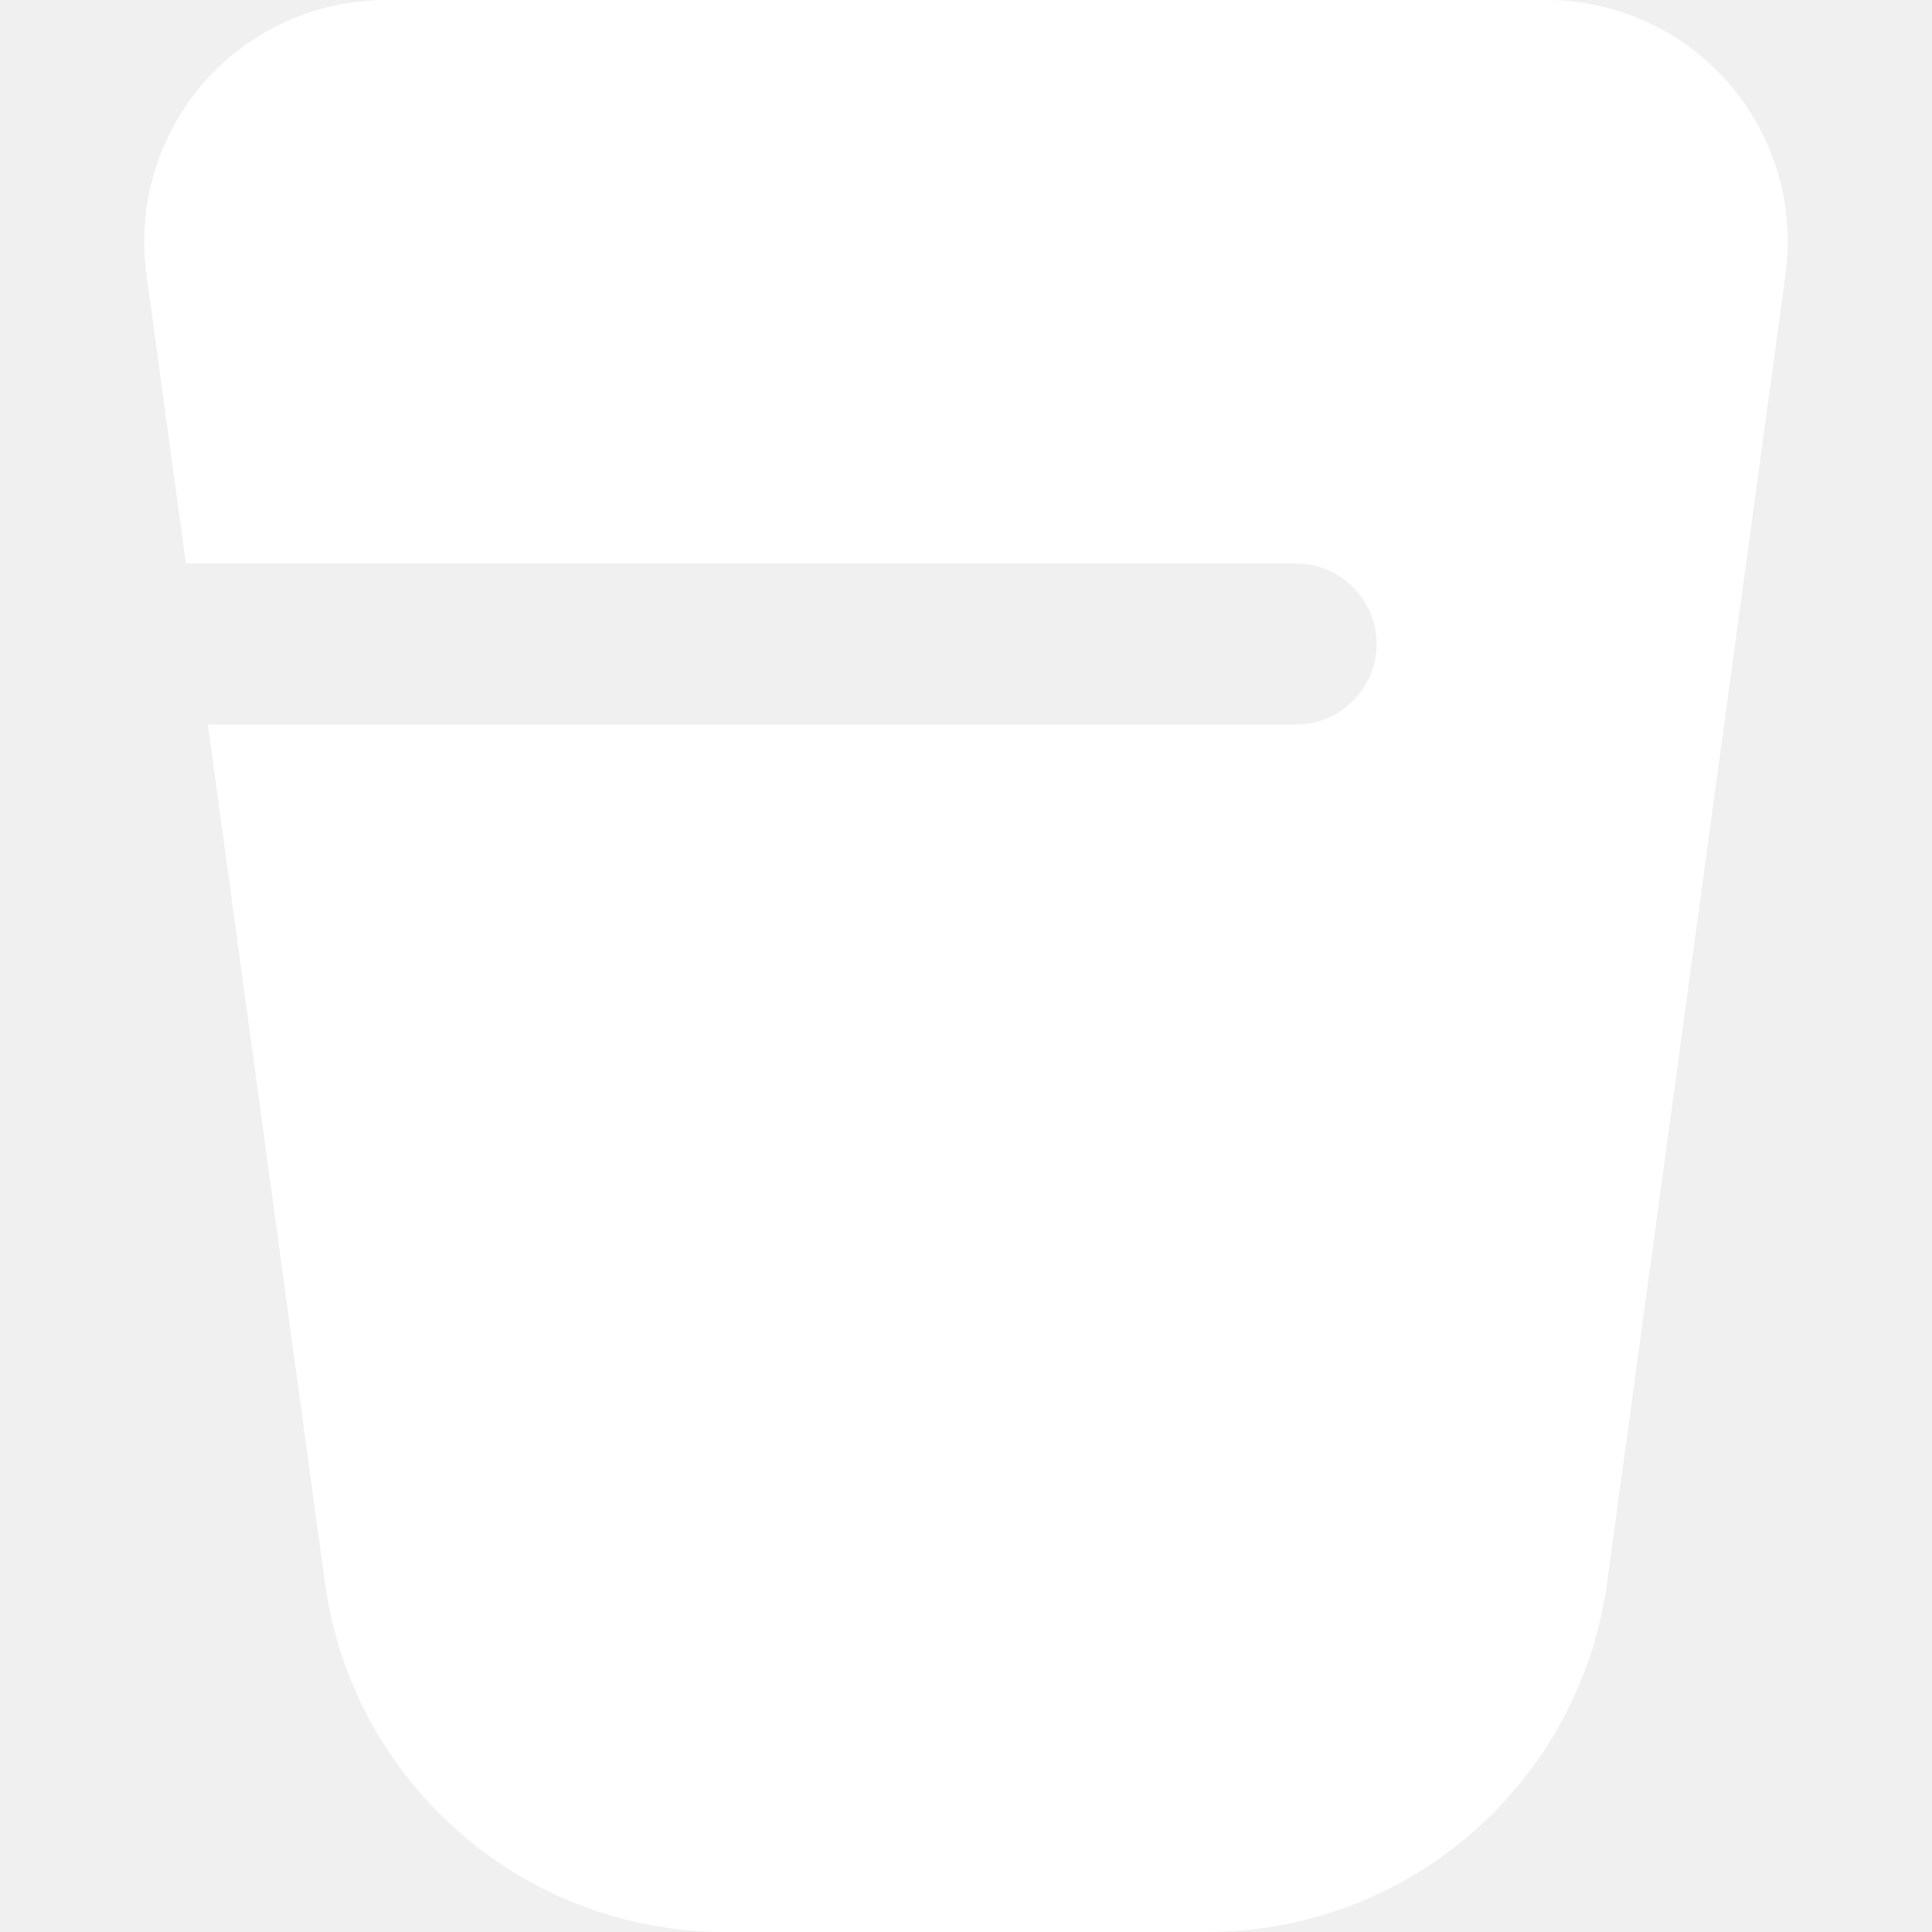
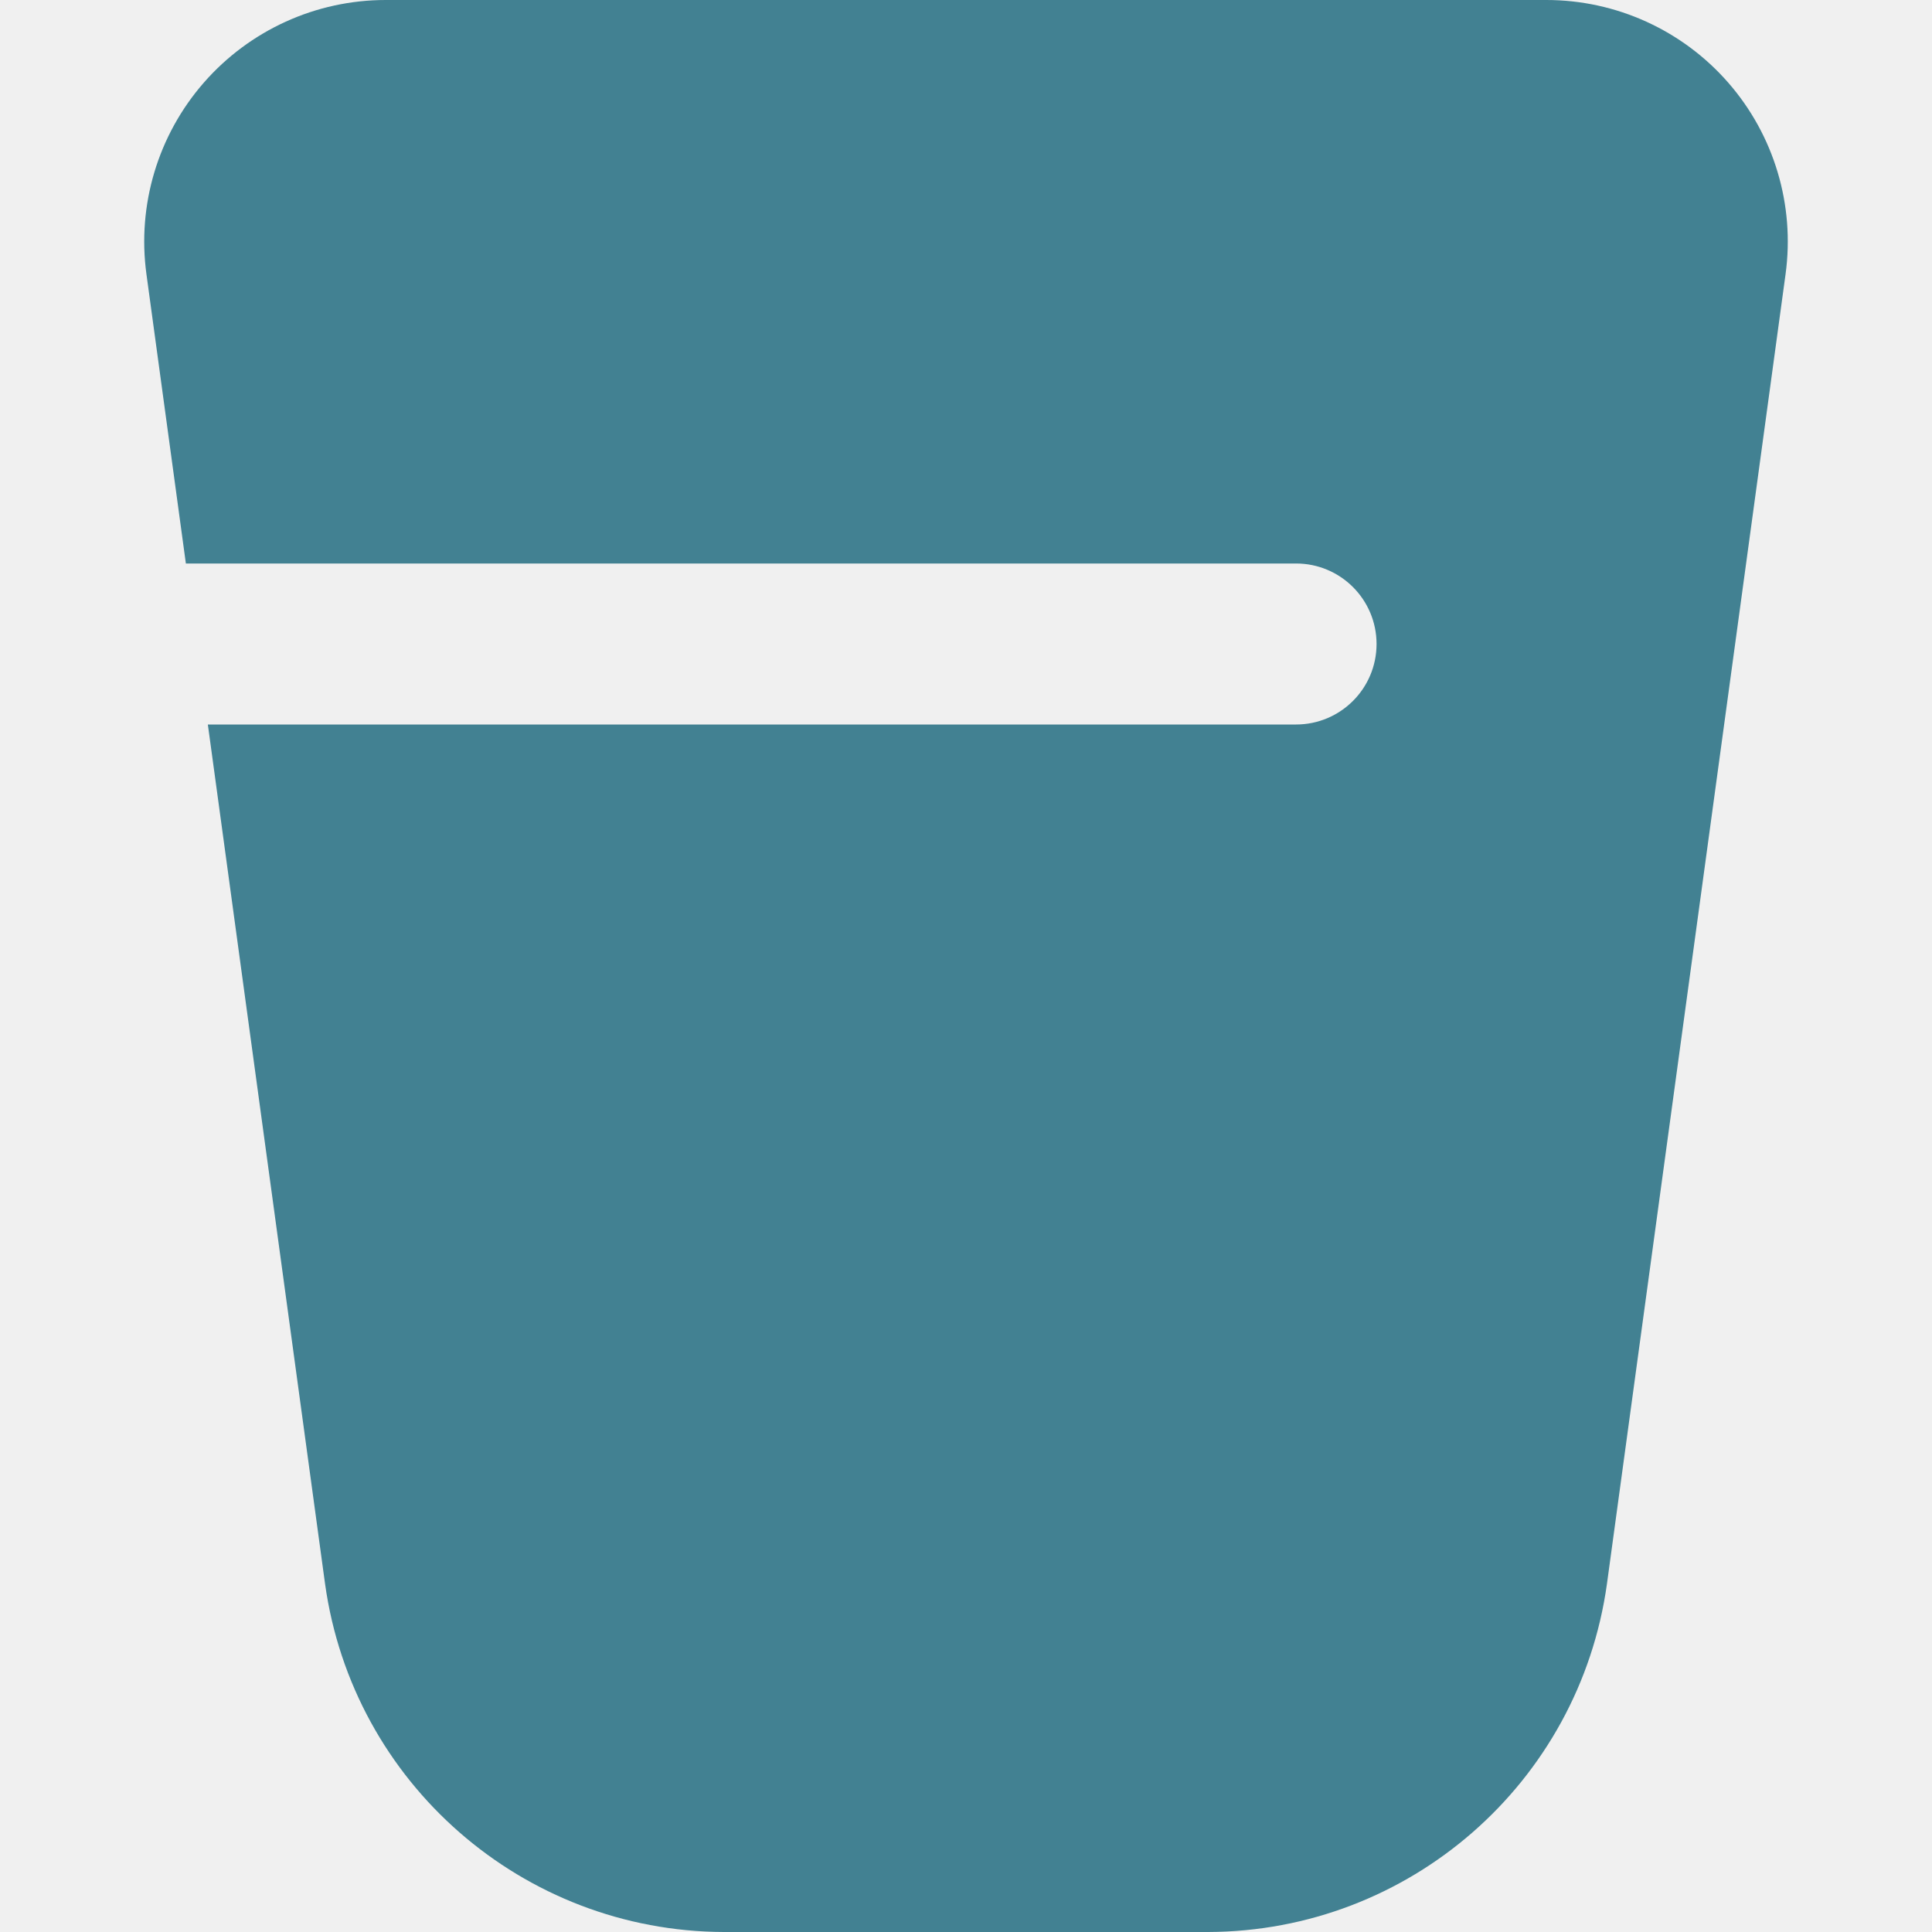
<svg xmlns="http://www.w3.org/2000/svg" id="Layer_1" data-name="Layer 1" viewBox="0 0 24 24" width="512" height="512">
-   <path d="M21.469,1.027A3,3,0,0,0,19.209,0H4.791A3,3,0,0,0,1.819,3.405L2.309,7H16.1a1,1,0,0,1,0,2H2.582L4.038,19.675A5.017,5.017,0,0,0,8.992,24h6.016a5.017,5.017,0,0,0,4.954-4.324L22.181,3.405A3,3,0,0,0,21.469,1.027Z" fill="#FFFFFF" />
+   <path d="M21.469,1.027A3,3,0,0,0,19.209,0H4.791A3,3,0,0,0,1.819,3.405L2.309,7H16.1a1,1,0,0,1,0,2H2.582L4.038,19.675A5.017,5.017,0,0,0,8.992,24h6.016a5.017,5.017,0,0,0,4.954-4.324L22.181,3.405A3,3,0,0,0,21.469,1.027Z" fill="#428192" />
</svg>
